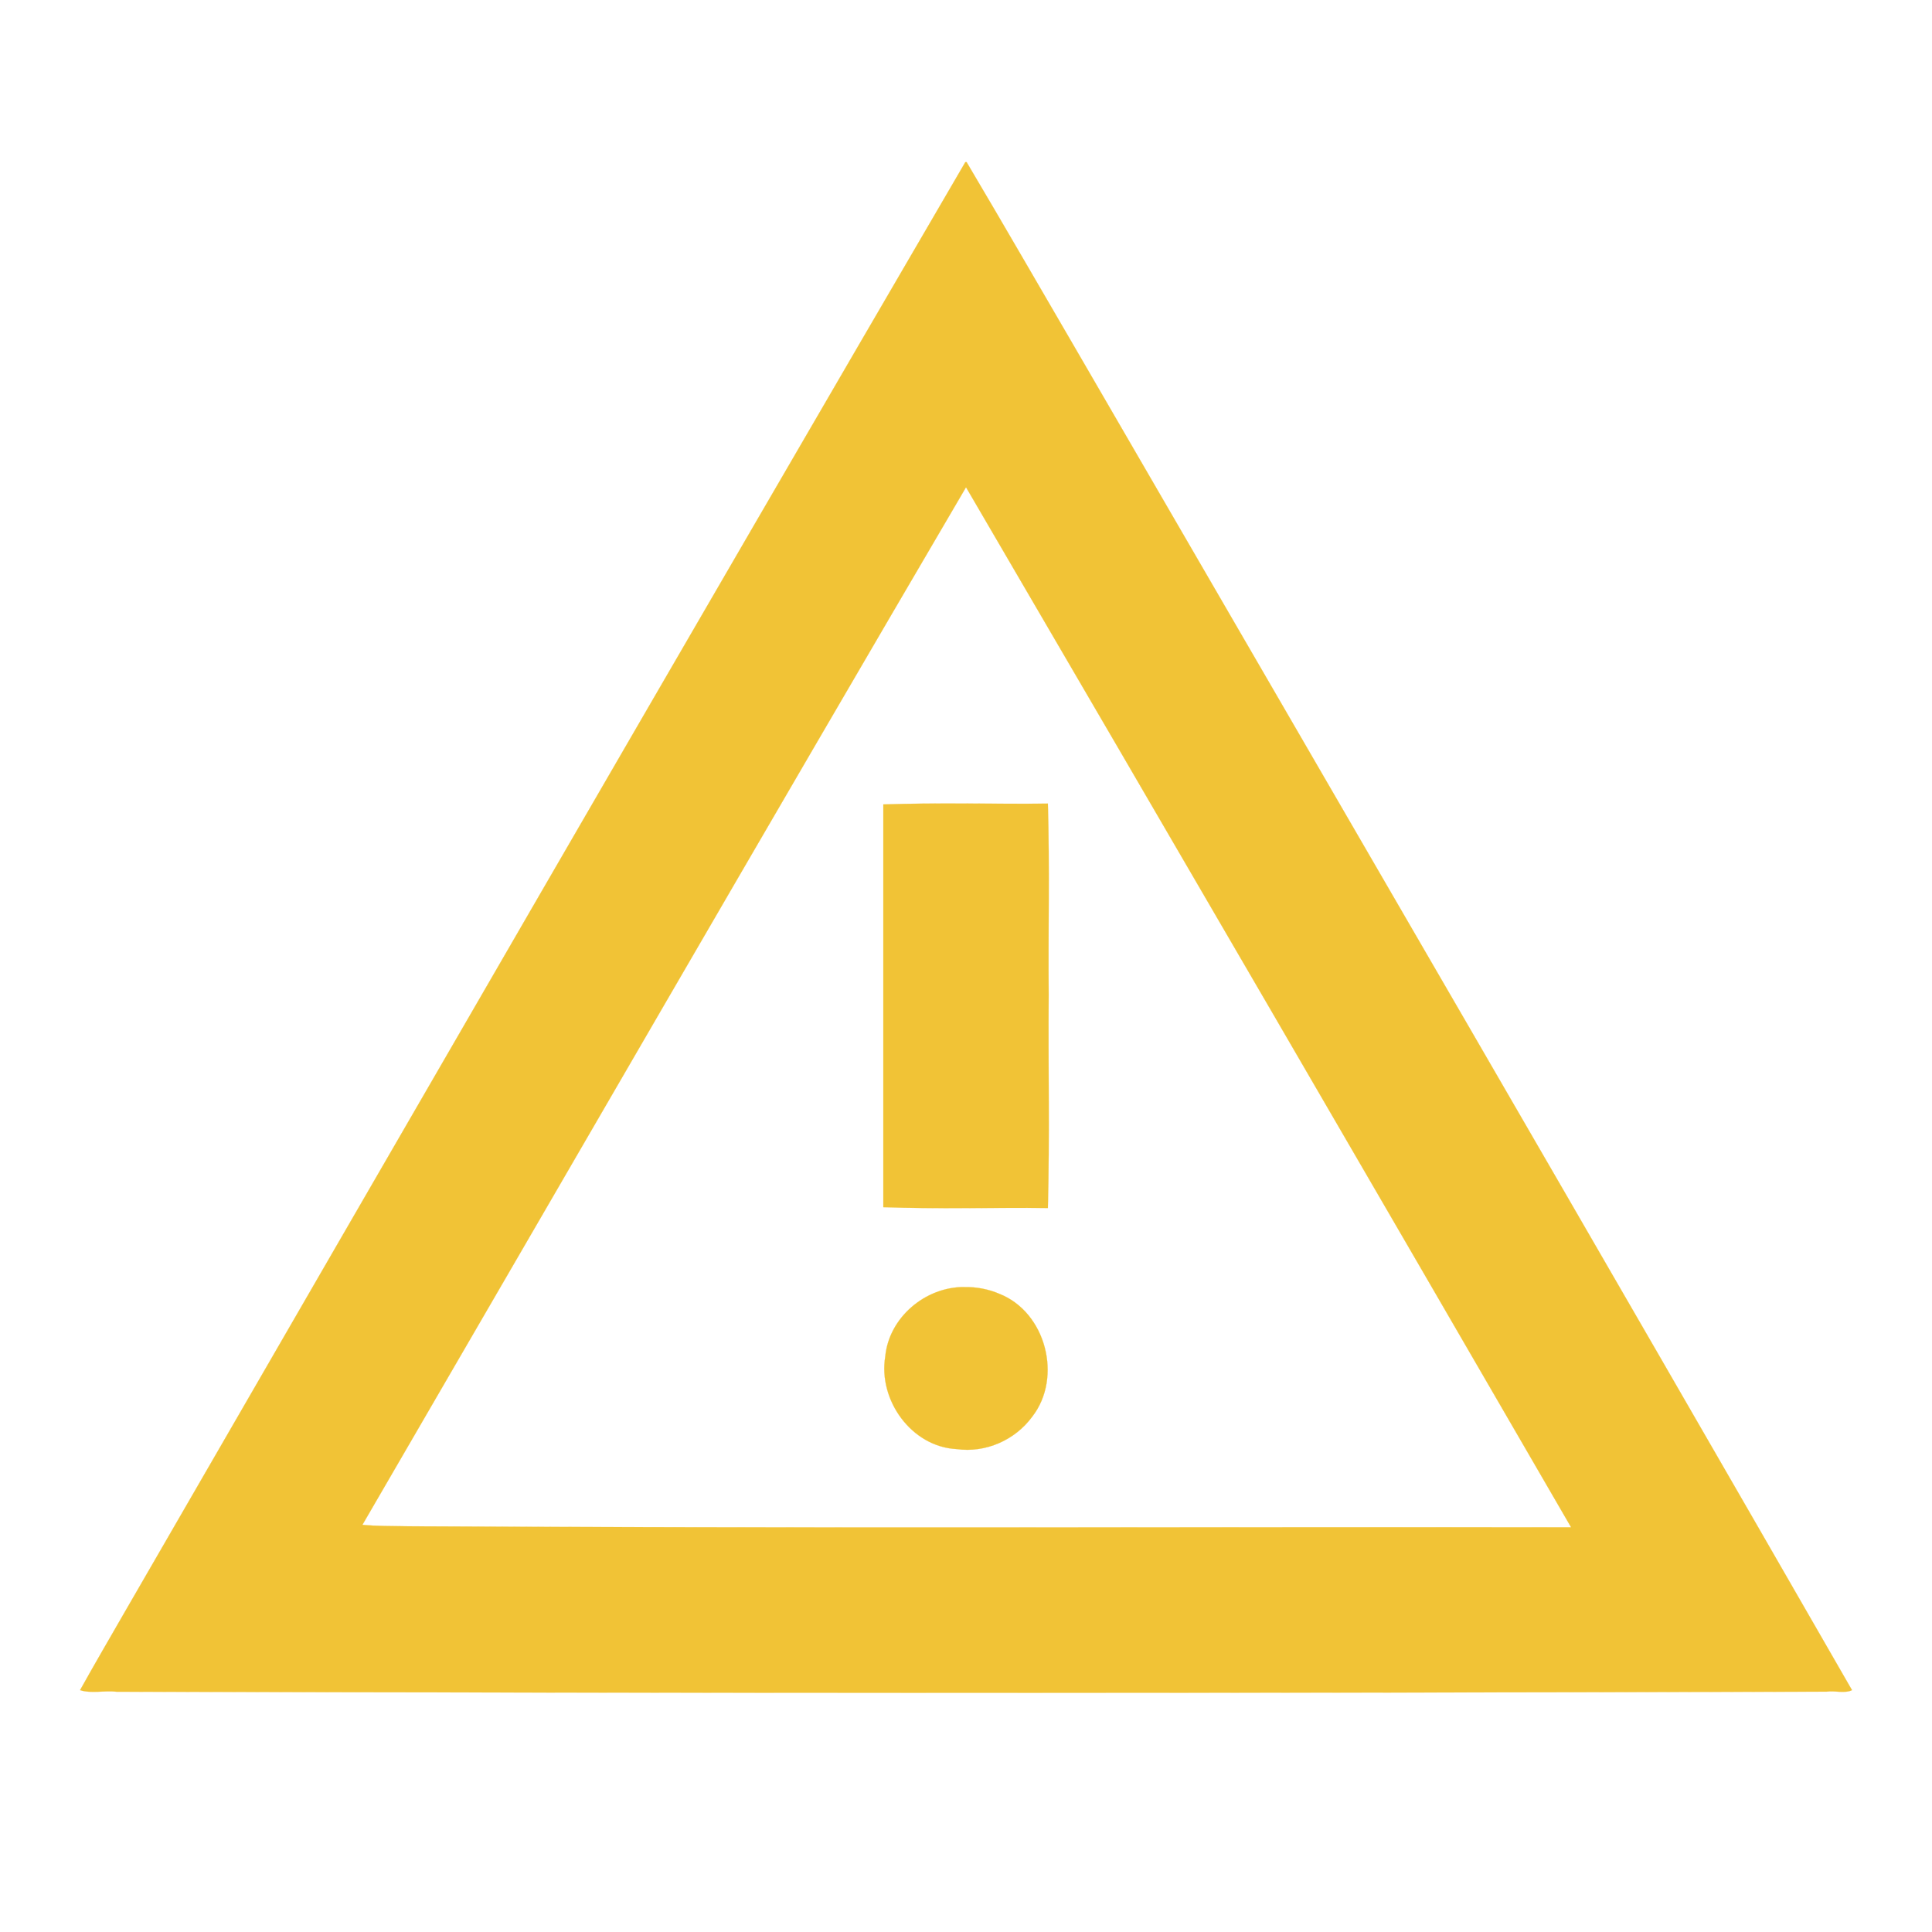
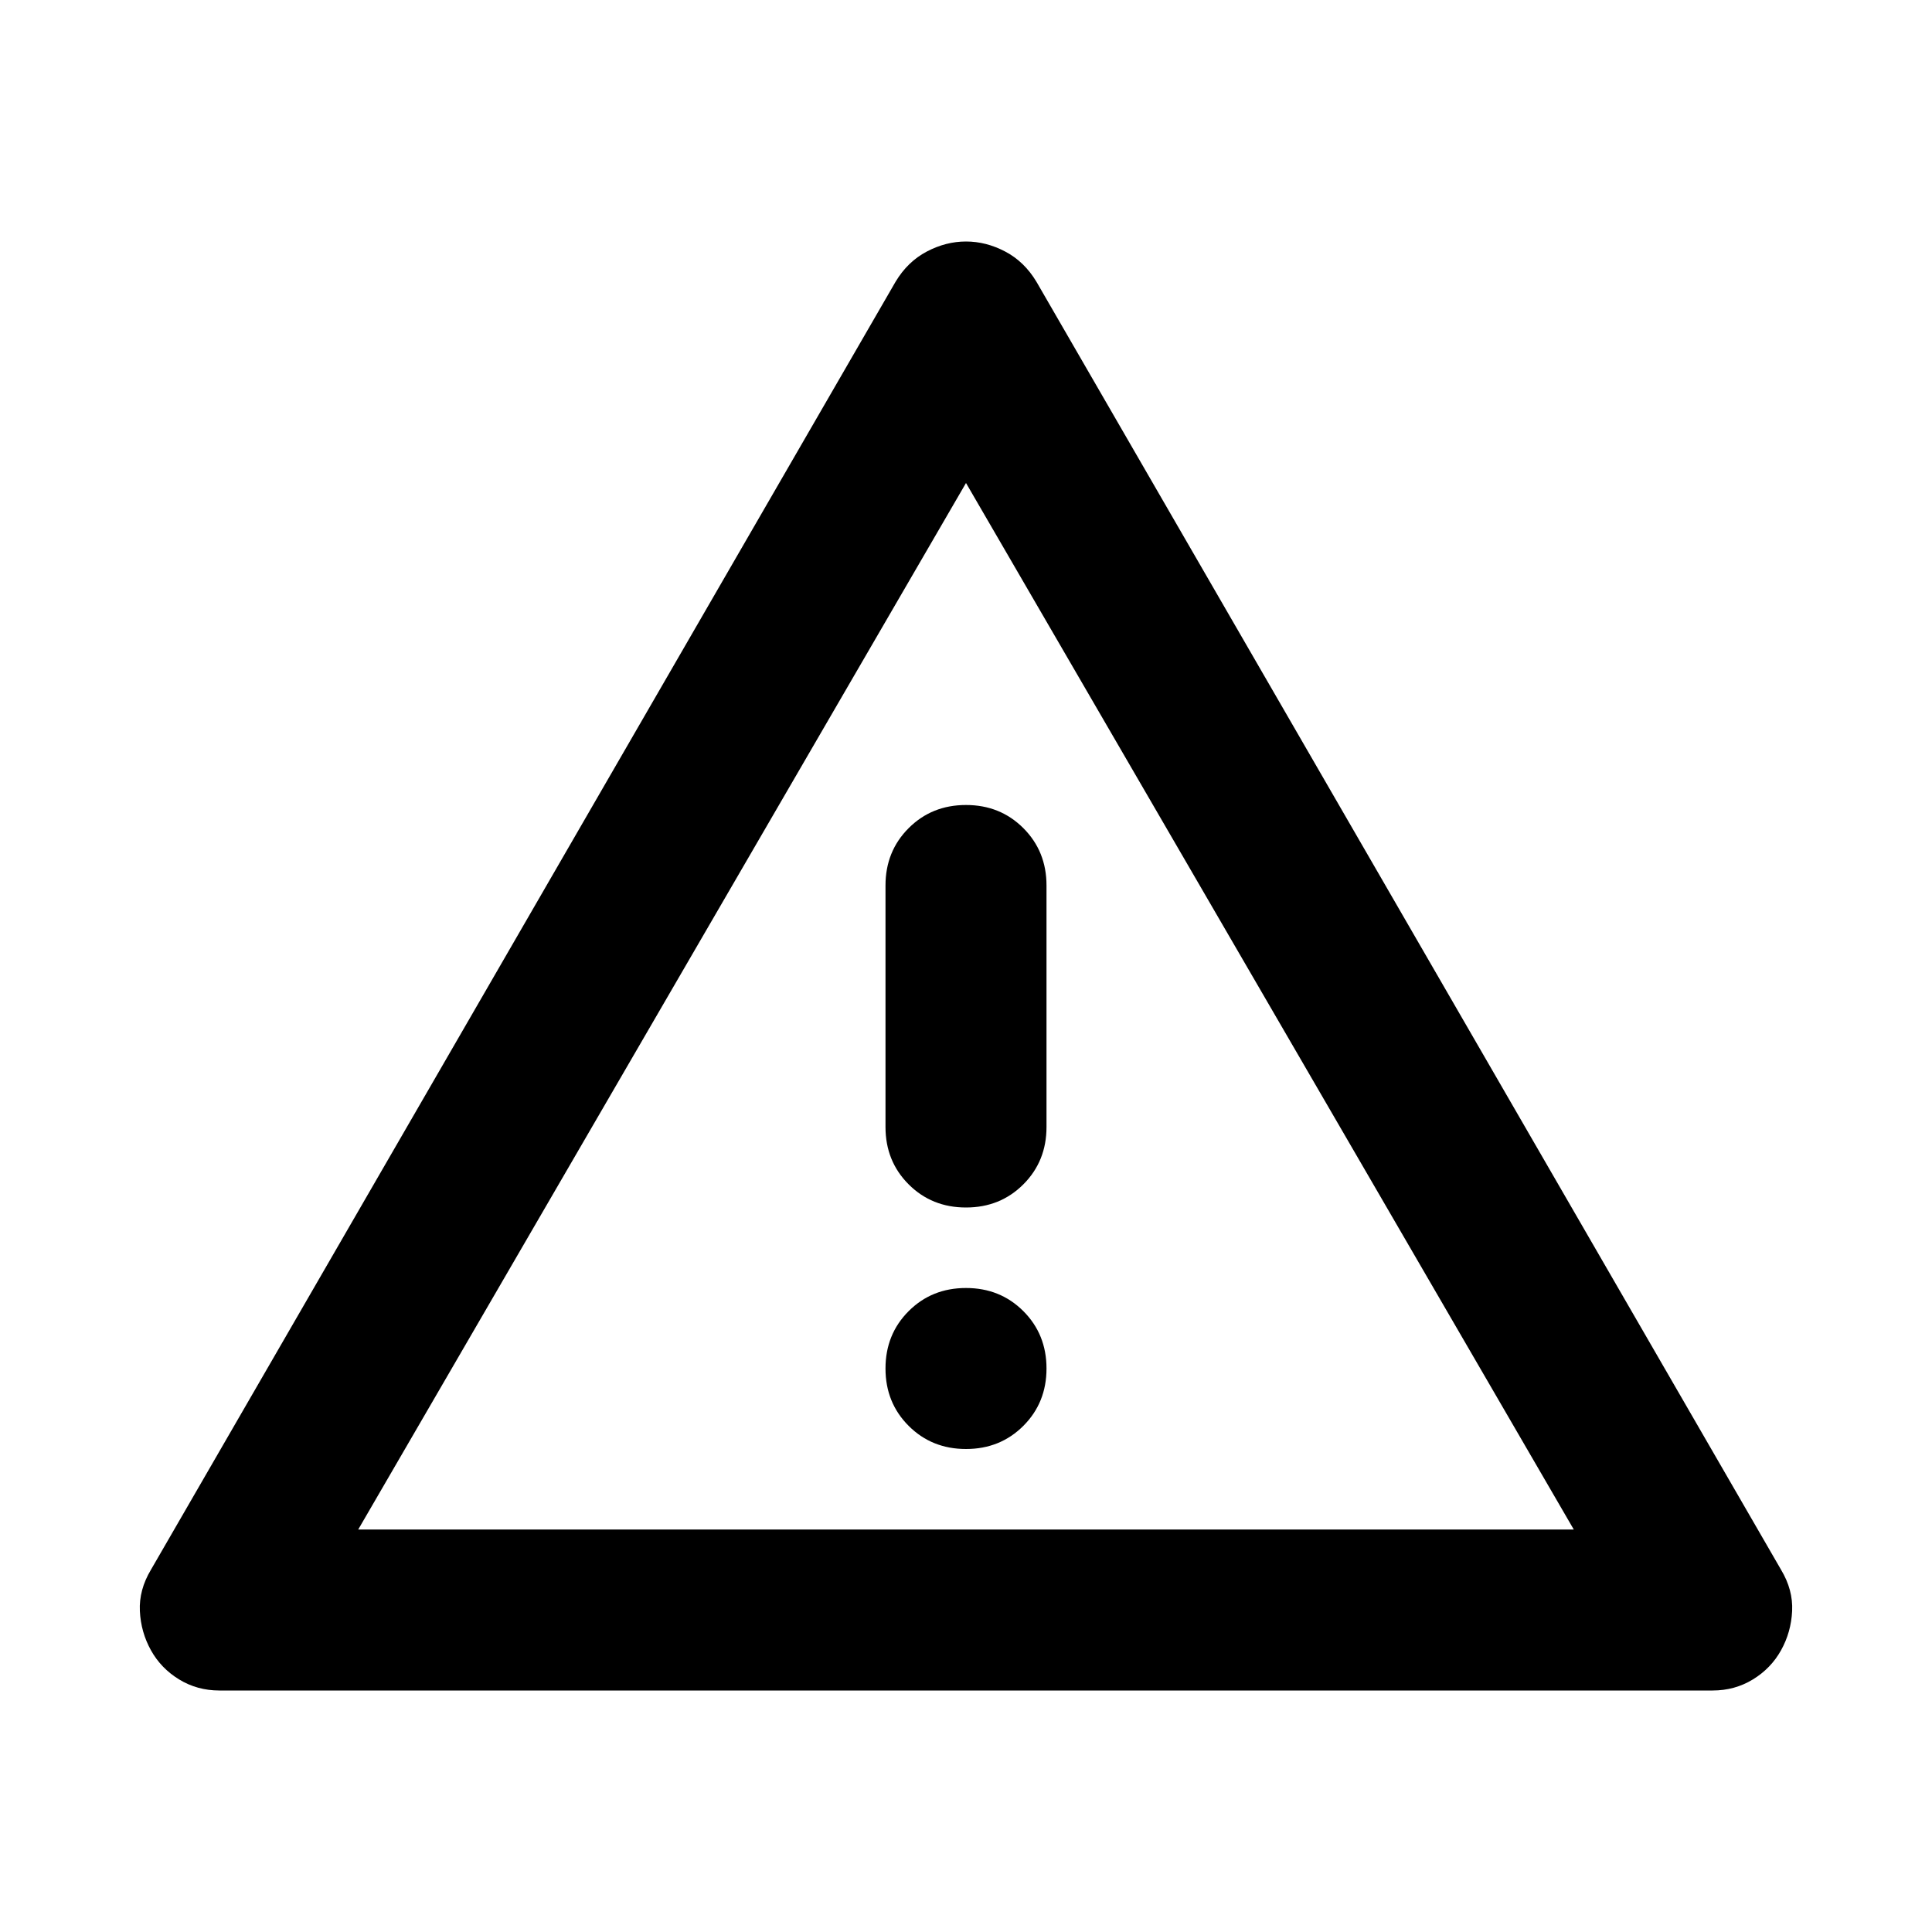
- <svg xmlns="http://www.w3.org/2000/svg" height="24" viewBox="0 96 960 960" width="24" version="1.1" id="svg4">
-   <defs id="defs8" />
-   <g id="layer1" style="display:inline">
-     <path style="fill:#f1c336;fill-rule:evenodd;stroke:#f1c336;stroke-width:0.002;stroke-linecap:square;paint-order:markers stroke fill" d="M 11.983,2.029 C 8.491,8.016 5.023,14.016 1.555,20.016 c -0.187,0.326 -0.377,0.65 -0.56,0.979 0.129,0.045 0.309,0.003 0.453,0.02 7.082,0.018 14.163,0.019 21.245,-8.85e-4 0.099,-0.014 0.23,0.025 0.313,-0.019 C 19.821,15.456 16.609,9.932 13.404,4.406 12.939,3.609 12.479,2.809 12.008,2.015 h -0.017 z m 0.028,4.042 c 2.51,4.296 5.011,8.597 7.506,12.902 -4.824,-0.005 -9.648,0.013 -14.471,-0.013 -0.181,-0.004 -0.364,-6.37e-4 -0.544,-0.018 C 7,14.645 9.486,10.341 12,6.053 Z" id="path863" transform="matrix(40,0,0,40,0,96)" />
-     <path style="fill:#f1c336;fill-rule:evenodd;stroke:#f1c336;stroke-width:0.002;stroke-linecap:square;paint-order:markers stroke fill" d="m 10.973,9.993 c 0,1.668 0,3.336 0,5.003 0.673,0.023 1.364,0.003 2.044,0.01 0.023,-0.875 0.003,-1.767 0.01,-2.649 -0.007,-0.79 0.013,-1.591 -0.01,-2.374 -0.68,0.007 -1.371,-0.013 -2.044,0.01 z" id="path902" transform="matrix(40,0,0,40,0,96)" />
-     <path style="fill:#f1c336;fill-rule:evenodd;stroke:#f1c336;stroke-width:0.002;stroke-linecap:square;paint-order:markers stroke fill" d="m 11.979,15.988 c -0.482,-0.003 -0.936,0.376 -0.982,0.864 -0.089,0.541 0.326,1.121 0.887,1.149 0.36,0.05 0.725,-0.111 0.939,-0.403 0.378,-0.487 0.171,-1.296 -0.407,-1.525 -0.137,-0.059 -0.288,-0.088 -0.438,-0.084 z" id="path941" transform="matrix(40,0,0,40,0,96)" />
-   </g>
+ <svg xmlns="http://www.w3.org/2000/svg" height="24" viewBox="0 96 960 960" width="24">
+   <path d="M109 936q-11 0-20-5.5T75 916q-5-9-5.5-19.5T75 876l370-640q6-10 15.5-15t19.5-5q10 0 19.5 5t15.5 15l370 640q6 10 5.5 20.5T885 916q-5 9-14 14.5t-20 5.5H109Zm69-80h604L480 336 178 856Zm302-40q17 0 28.5-11.5T520 776q0-17-11.5-28.5T480 736q-17 0-28.5 11.5T440 776q0 17 11.5 28.5T480 816Zm0-120q17 0 28.5-11.5T520 656V536q0-17-11.5-28.5T480 496q-17 0-28.5 11.5T440 536v120q0 17 11.5 28.5T480 696Zm0-100Z" />
</svg>
